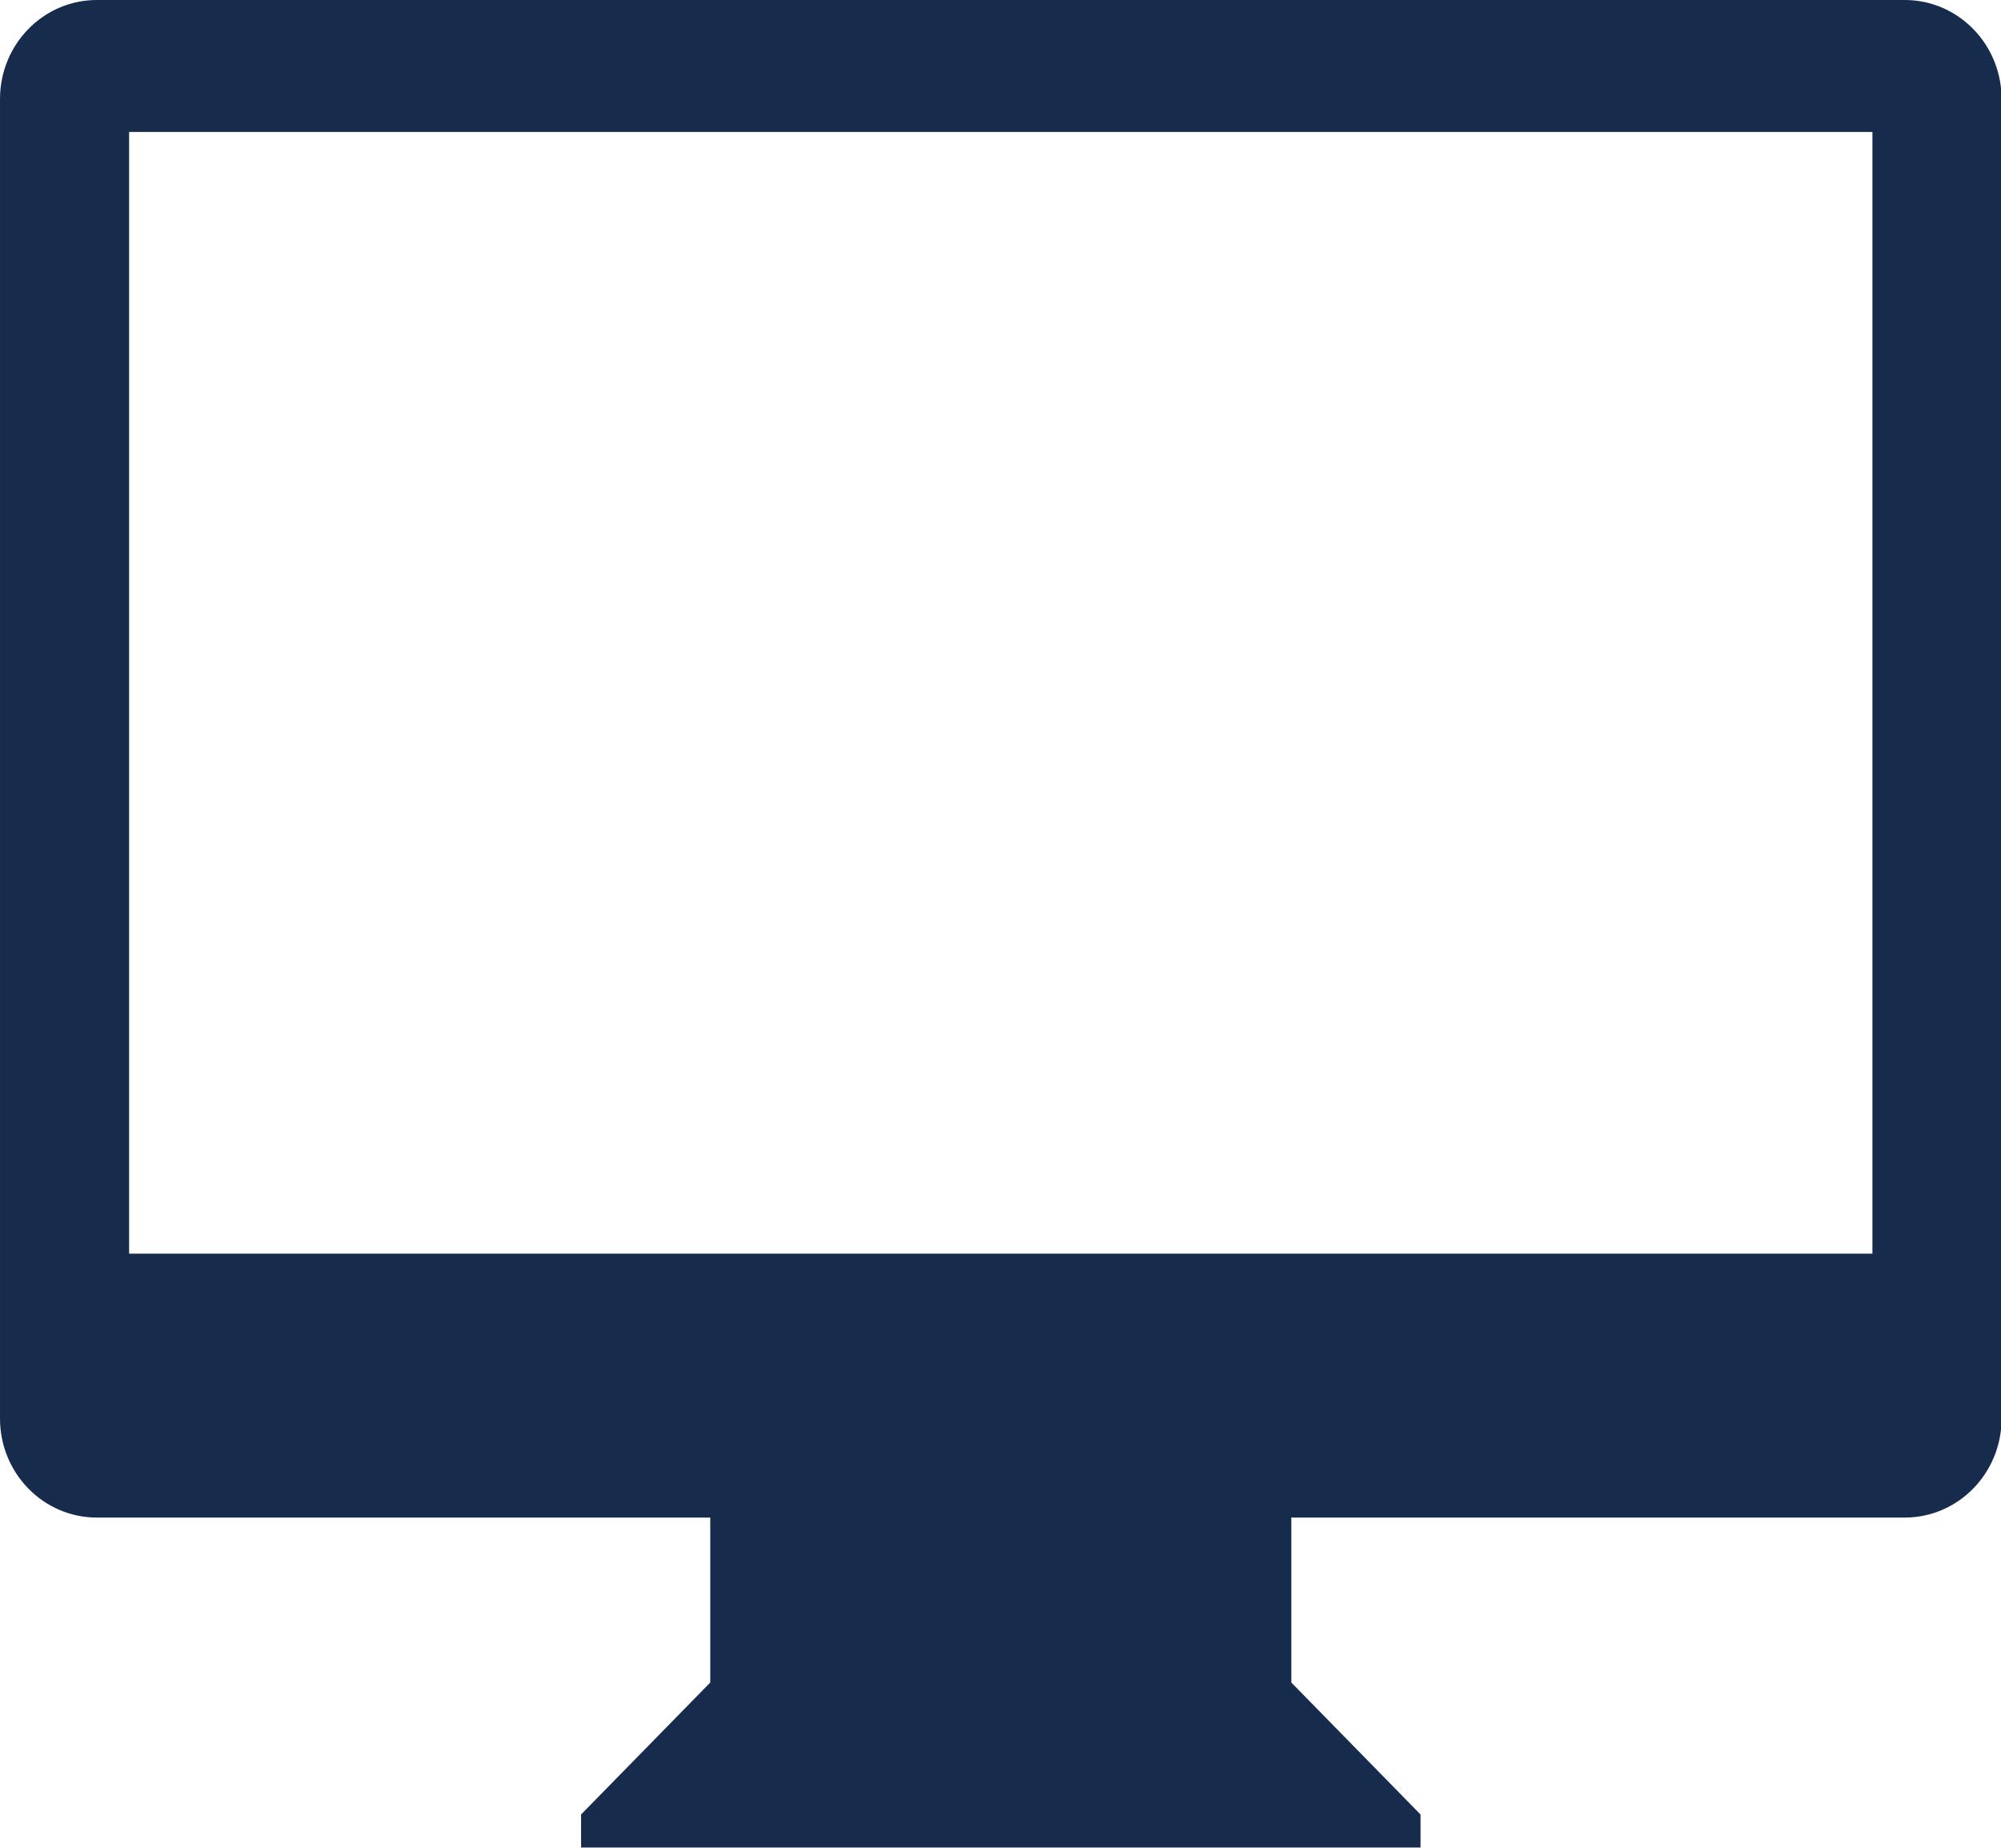
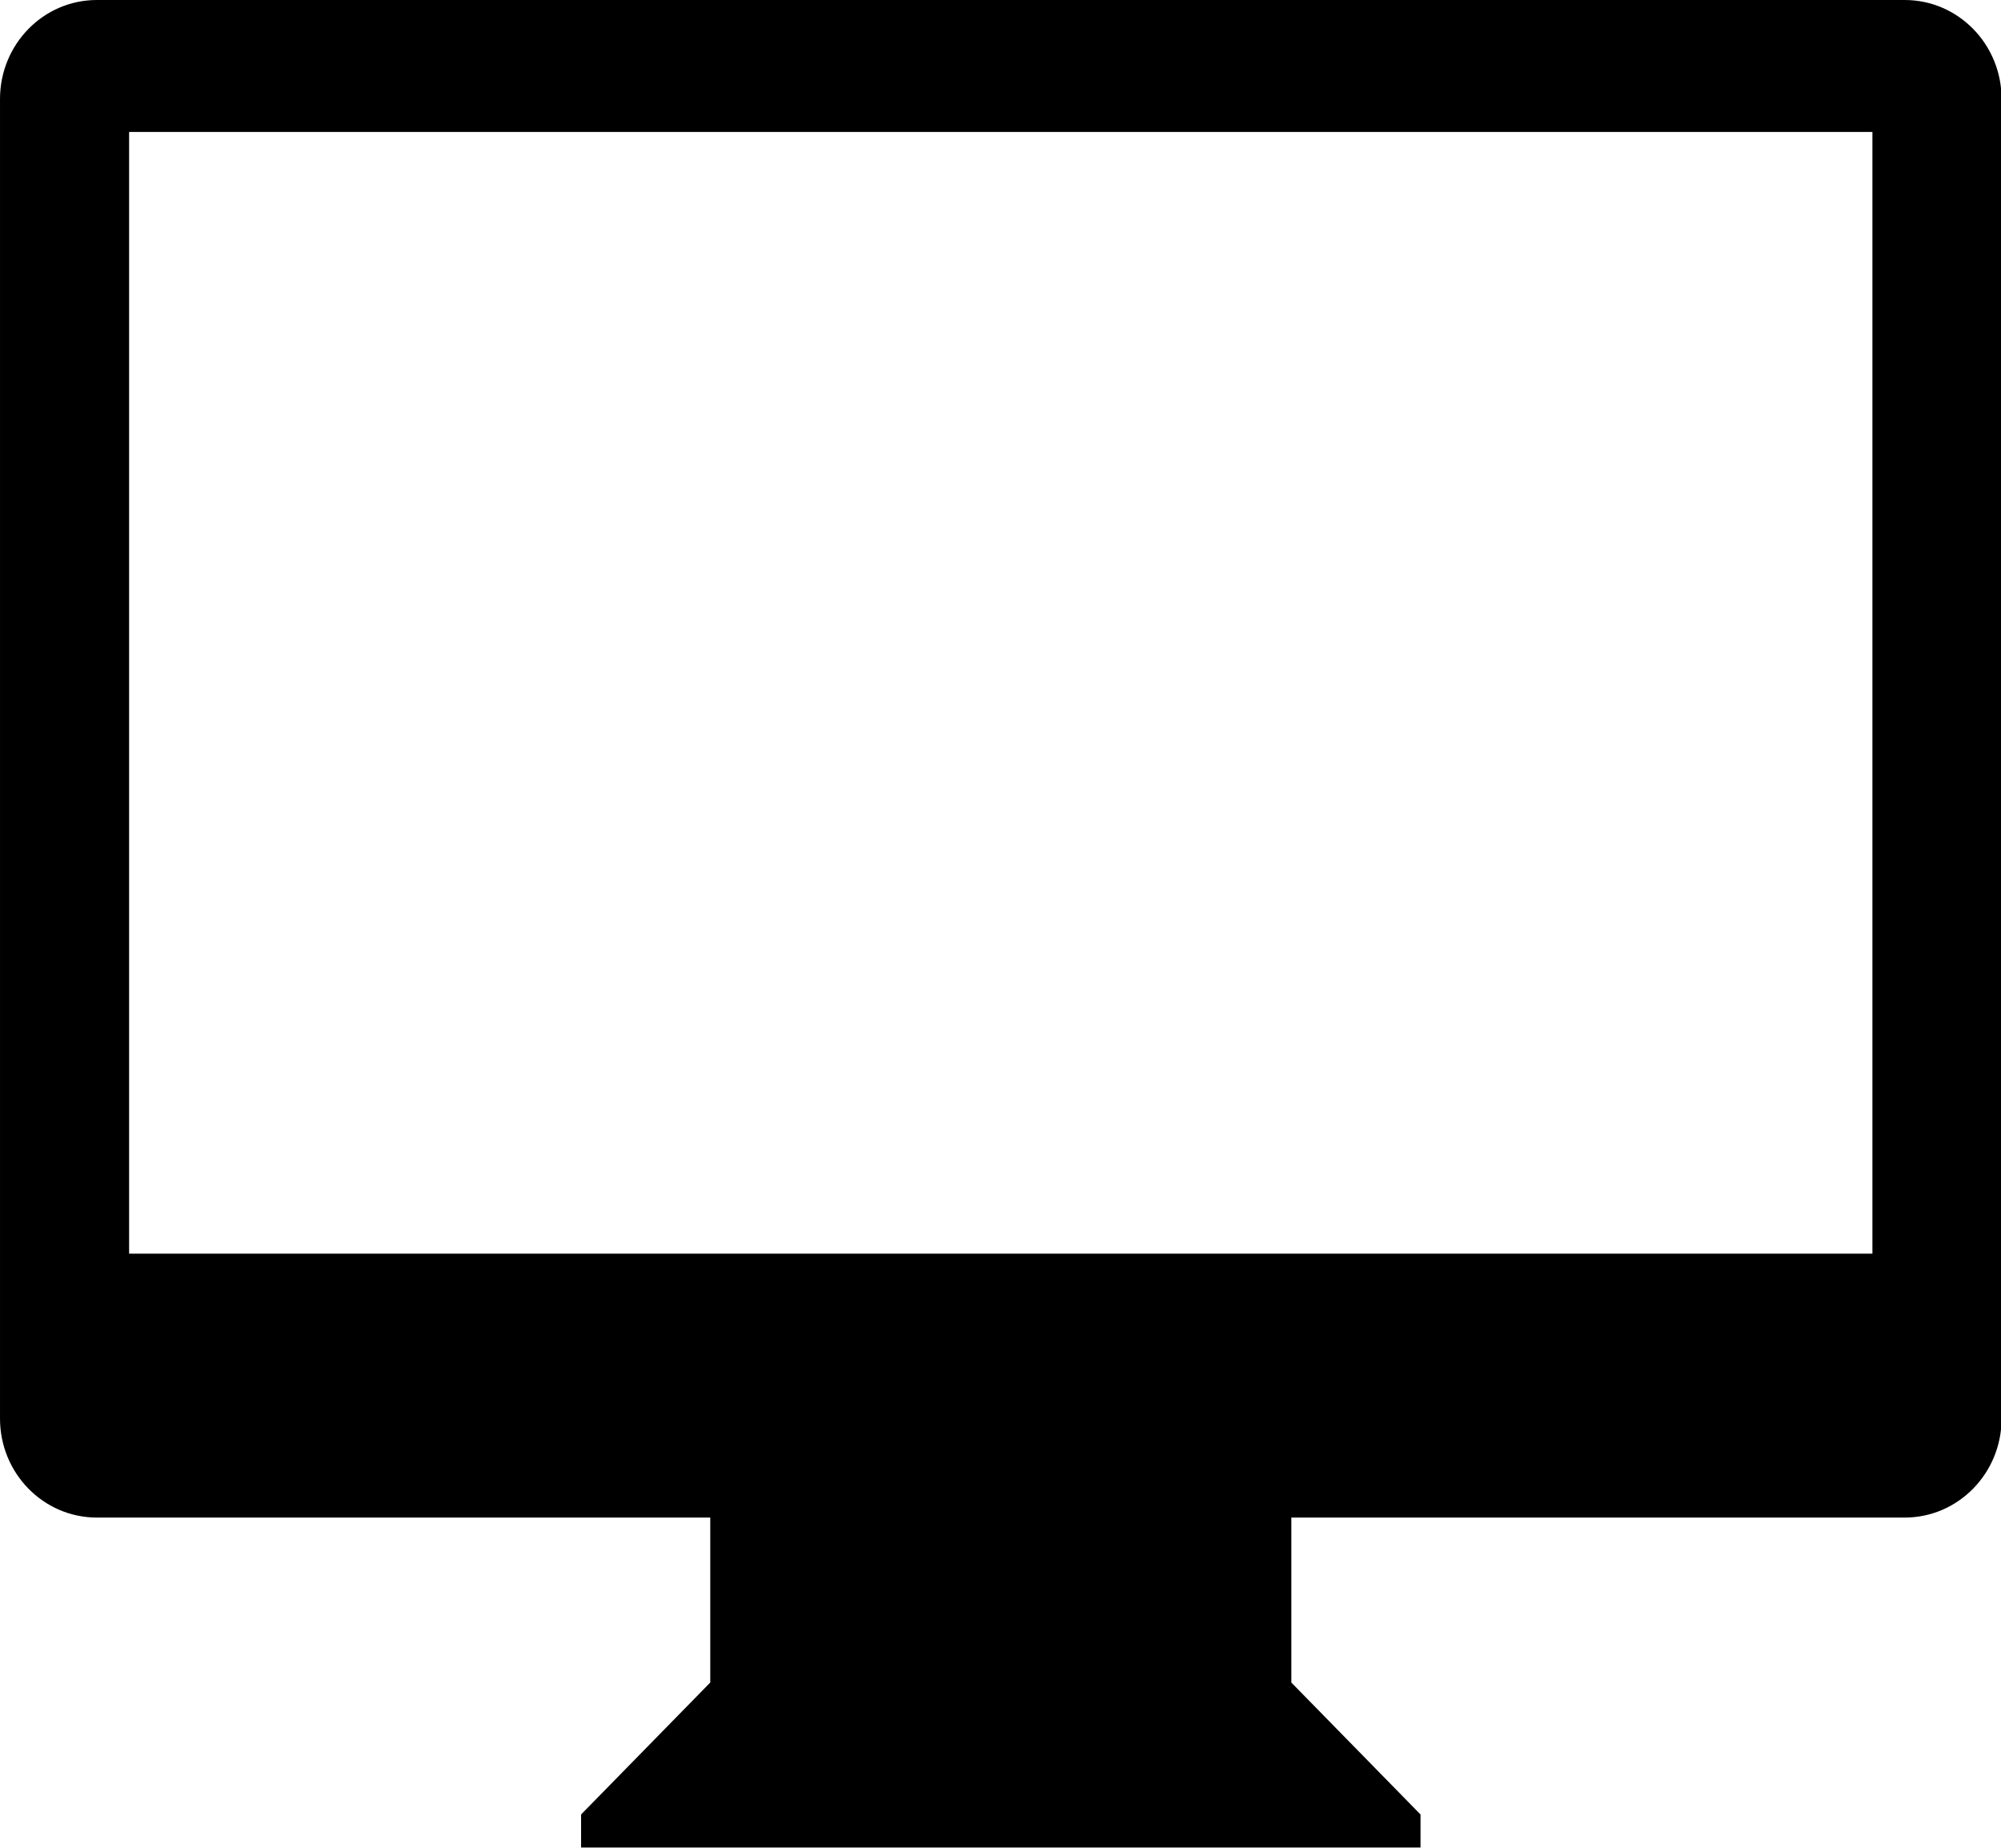
<svg xmlns="http://www.w3.org/2000/svg" class="icon" width="200px" height="184.67px" viewBox="0 0 1109 1024" version="1.1">
-   <path d="M 1055.66 0 C 1085.27 0 1109.33 24.533 1109.33 54.869 v 731.392 c 0 30.293 -24.064 54.869 -53.675 54.869 h -339.968 v 91.435 l 71.595 73.131 V 1024 H 322.048 v -18.304 l 71.595 -73.131 v -91.435 H 53.675 C 24.021 841.131 0 816.555 0 786.261 V 54.869 C 0 24.576 24.021 0 53.675 0 h 1001.98 Z M 71.552 694.869 h 966.187 V 73.131 H 71.552 v 621.739 Z" fill="#172b4d" />
+   <path d="M 1055.66 0 C 1085.27 0 1109.33 24.533 1109.33 54.869 v 731.392 c 0 30.293 -24.064 54.869 -53.675 54.869 h -339.968 v 91.435 l 71.595 73.131 V 1024 H 322.048 v -18.304 l 71.595 -73.131 v -91.435 H 53.675 C 24.021 841.131 0 816.555 0 786.261 V 54.869 C 0 24.576 24.021 0 53.675 0 h 1001.98 Z M 71.552 694.869 h 966.187 V 73.131 H 71.552 v 621.739 Z" />
</svg>
